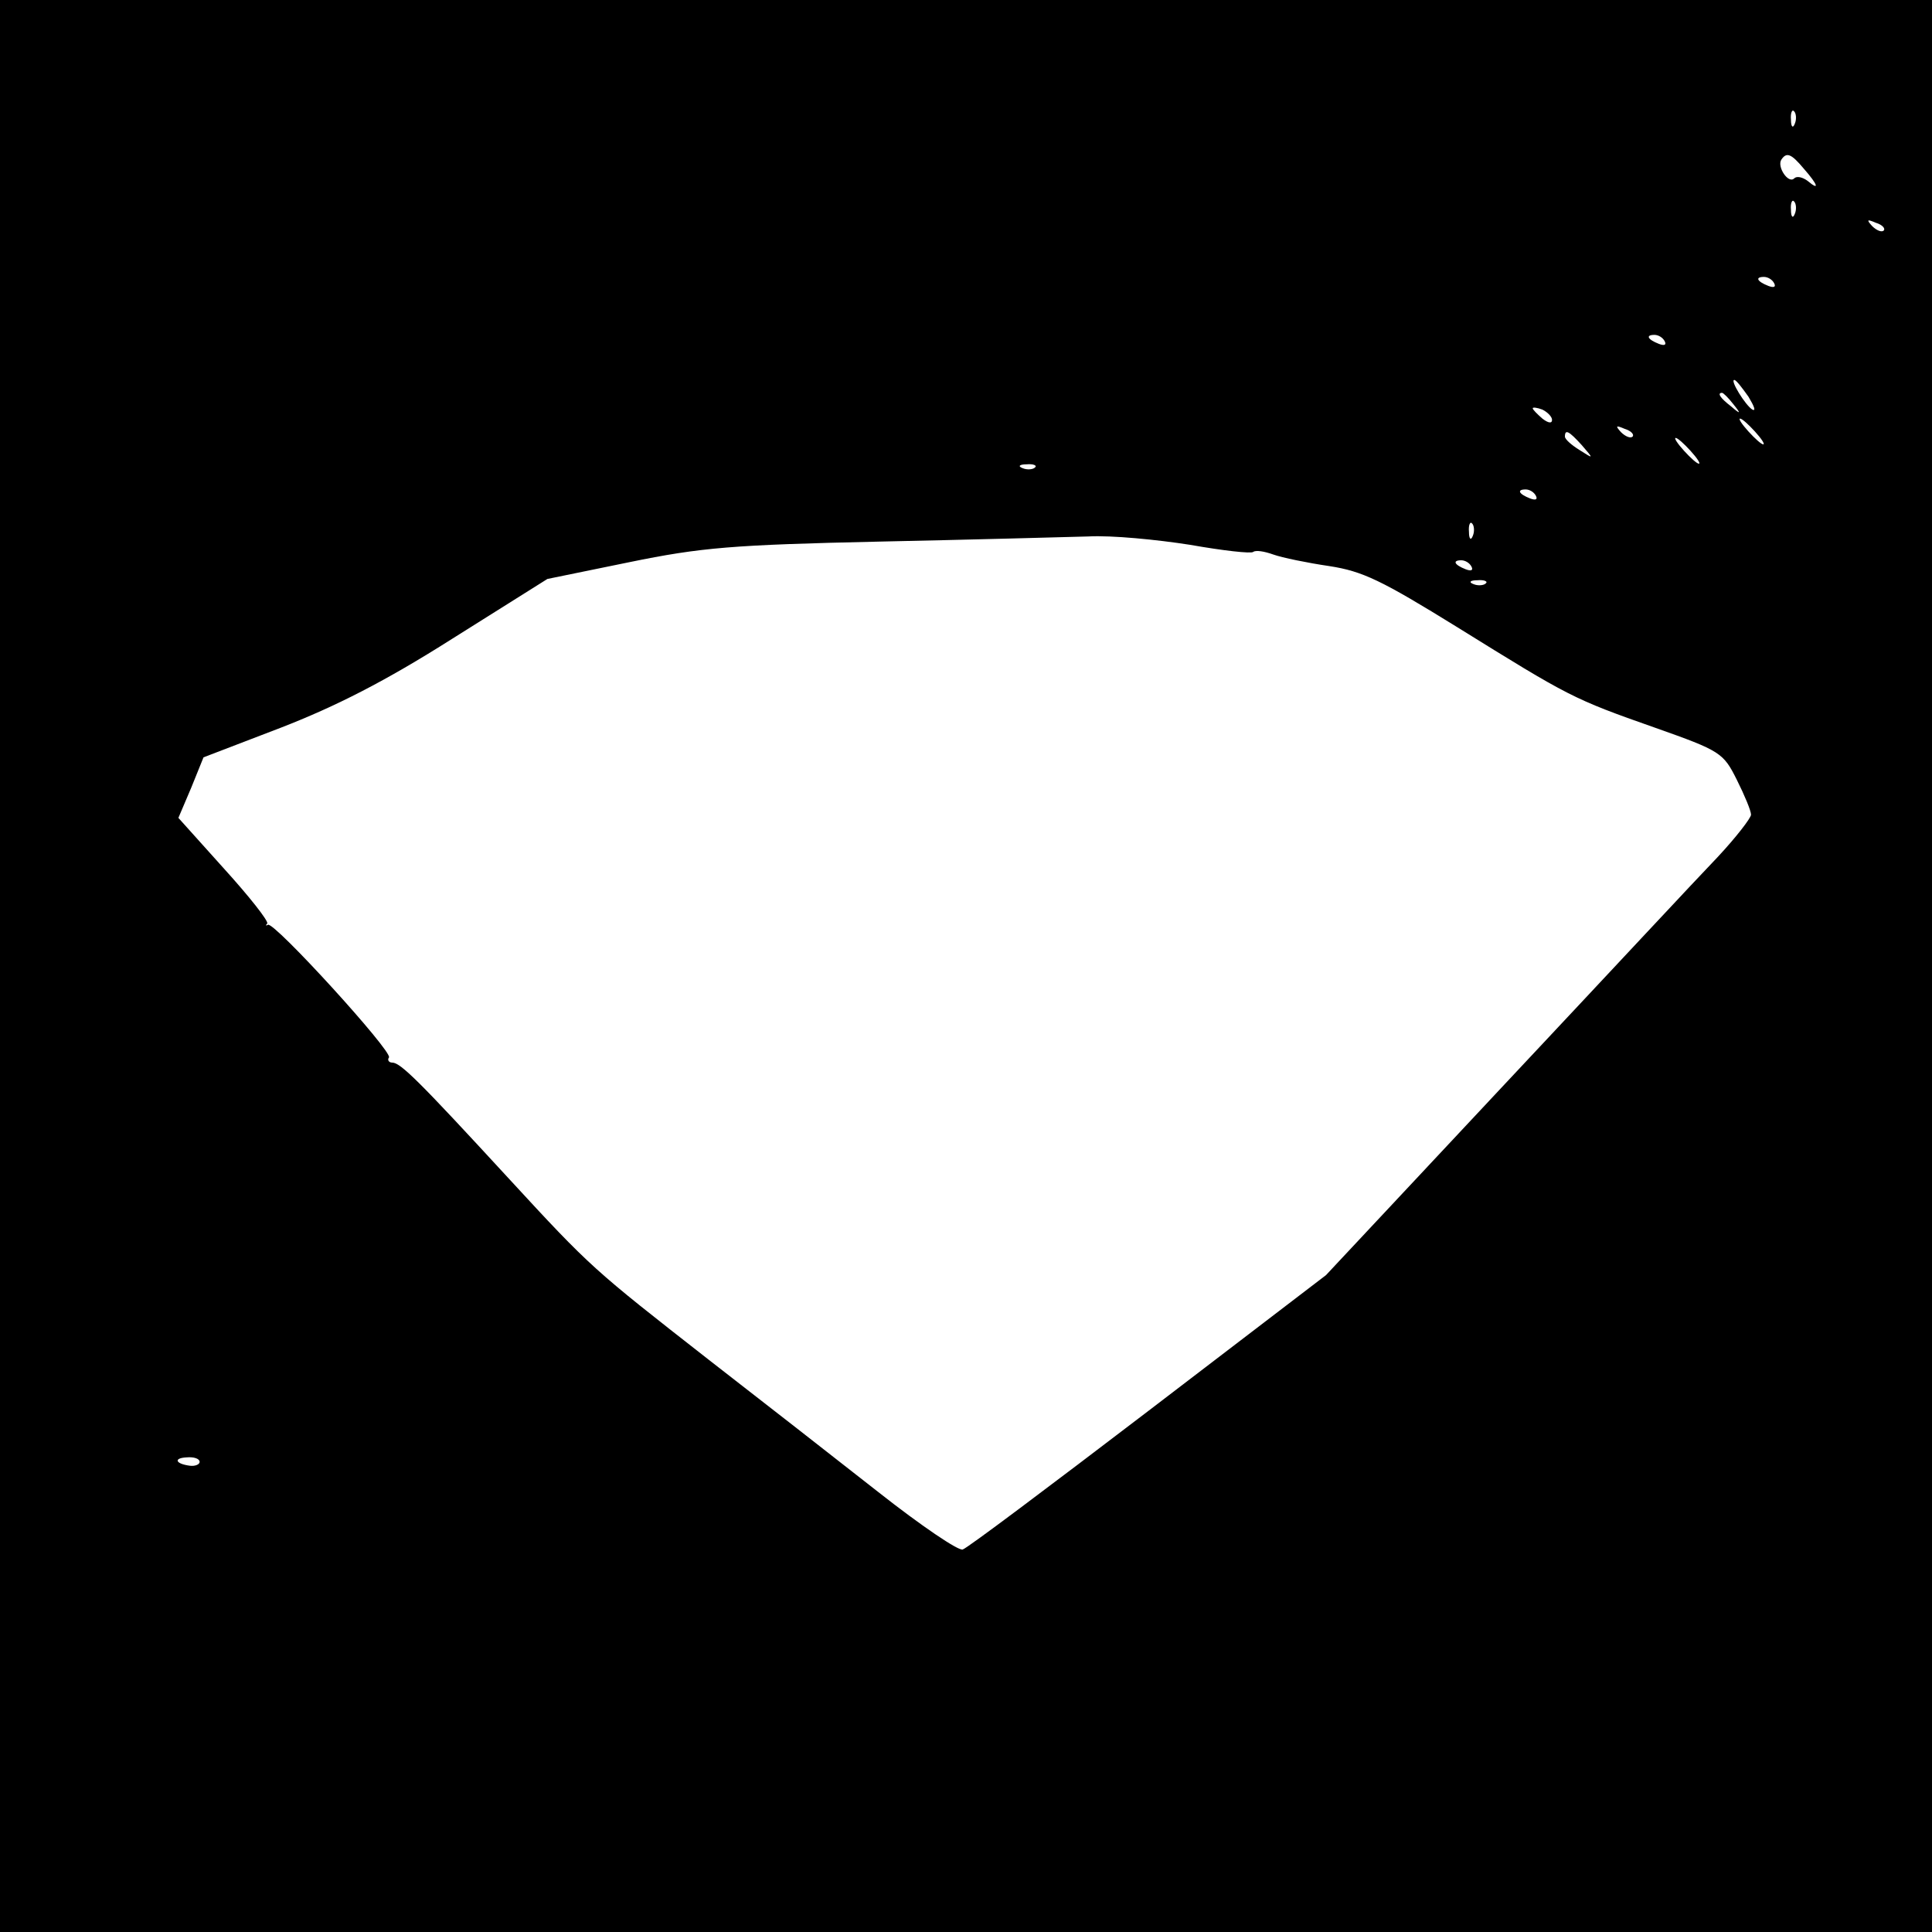
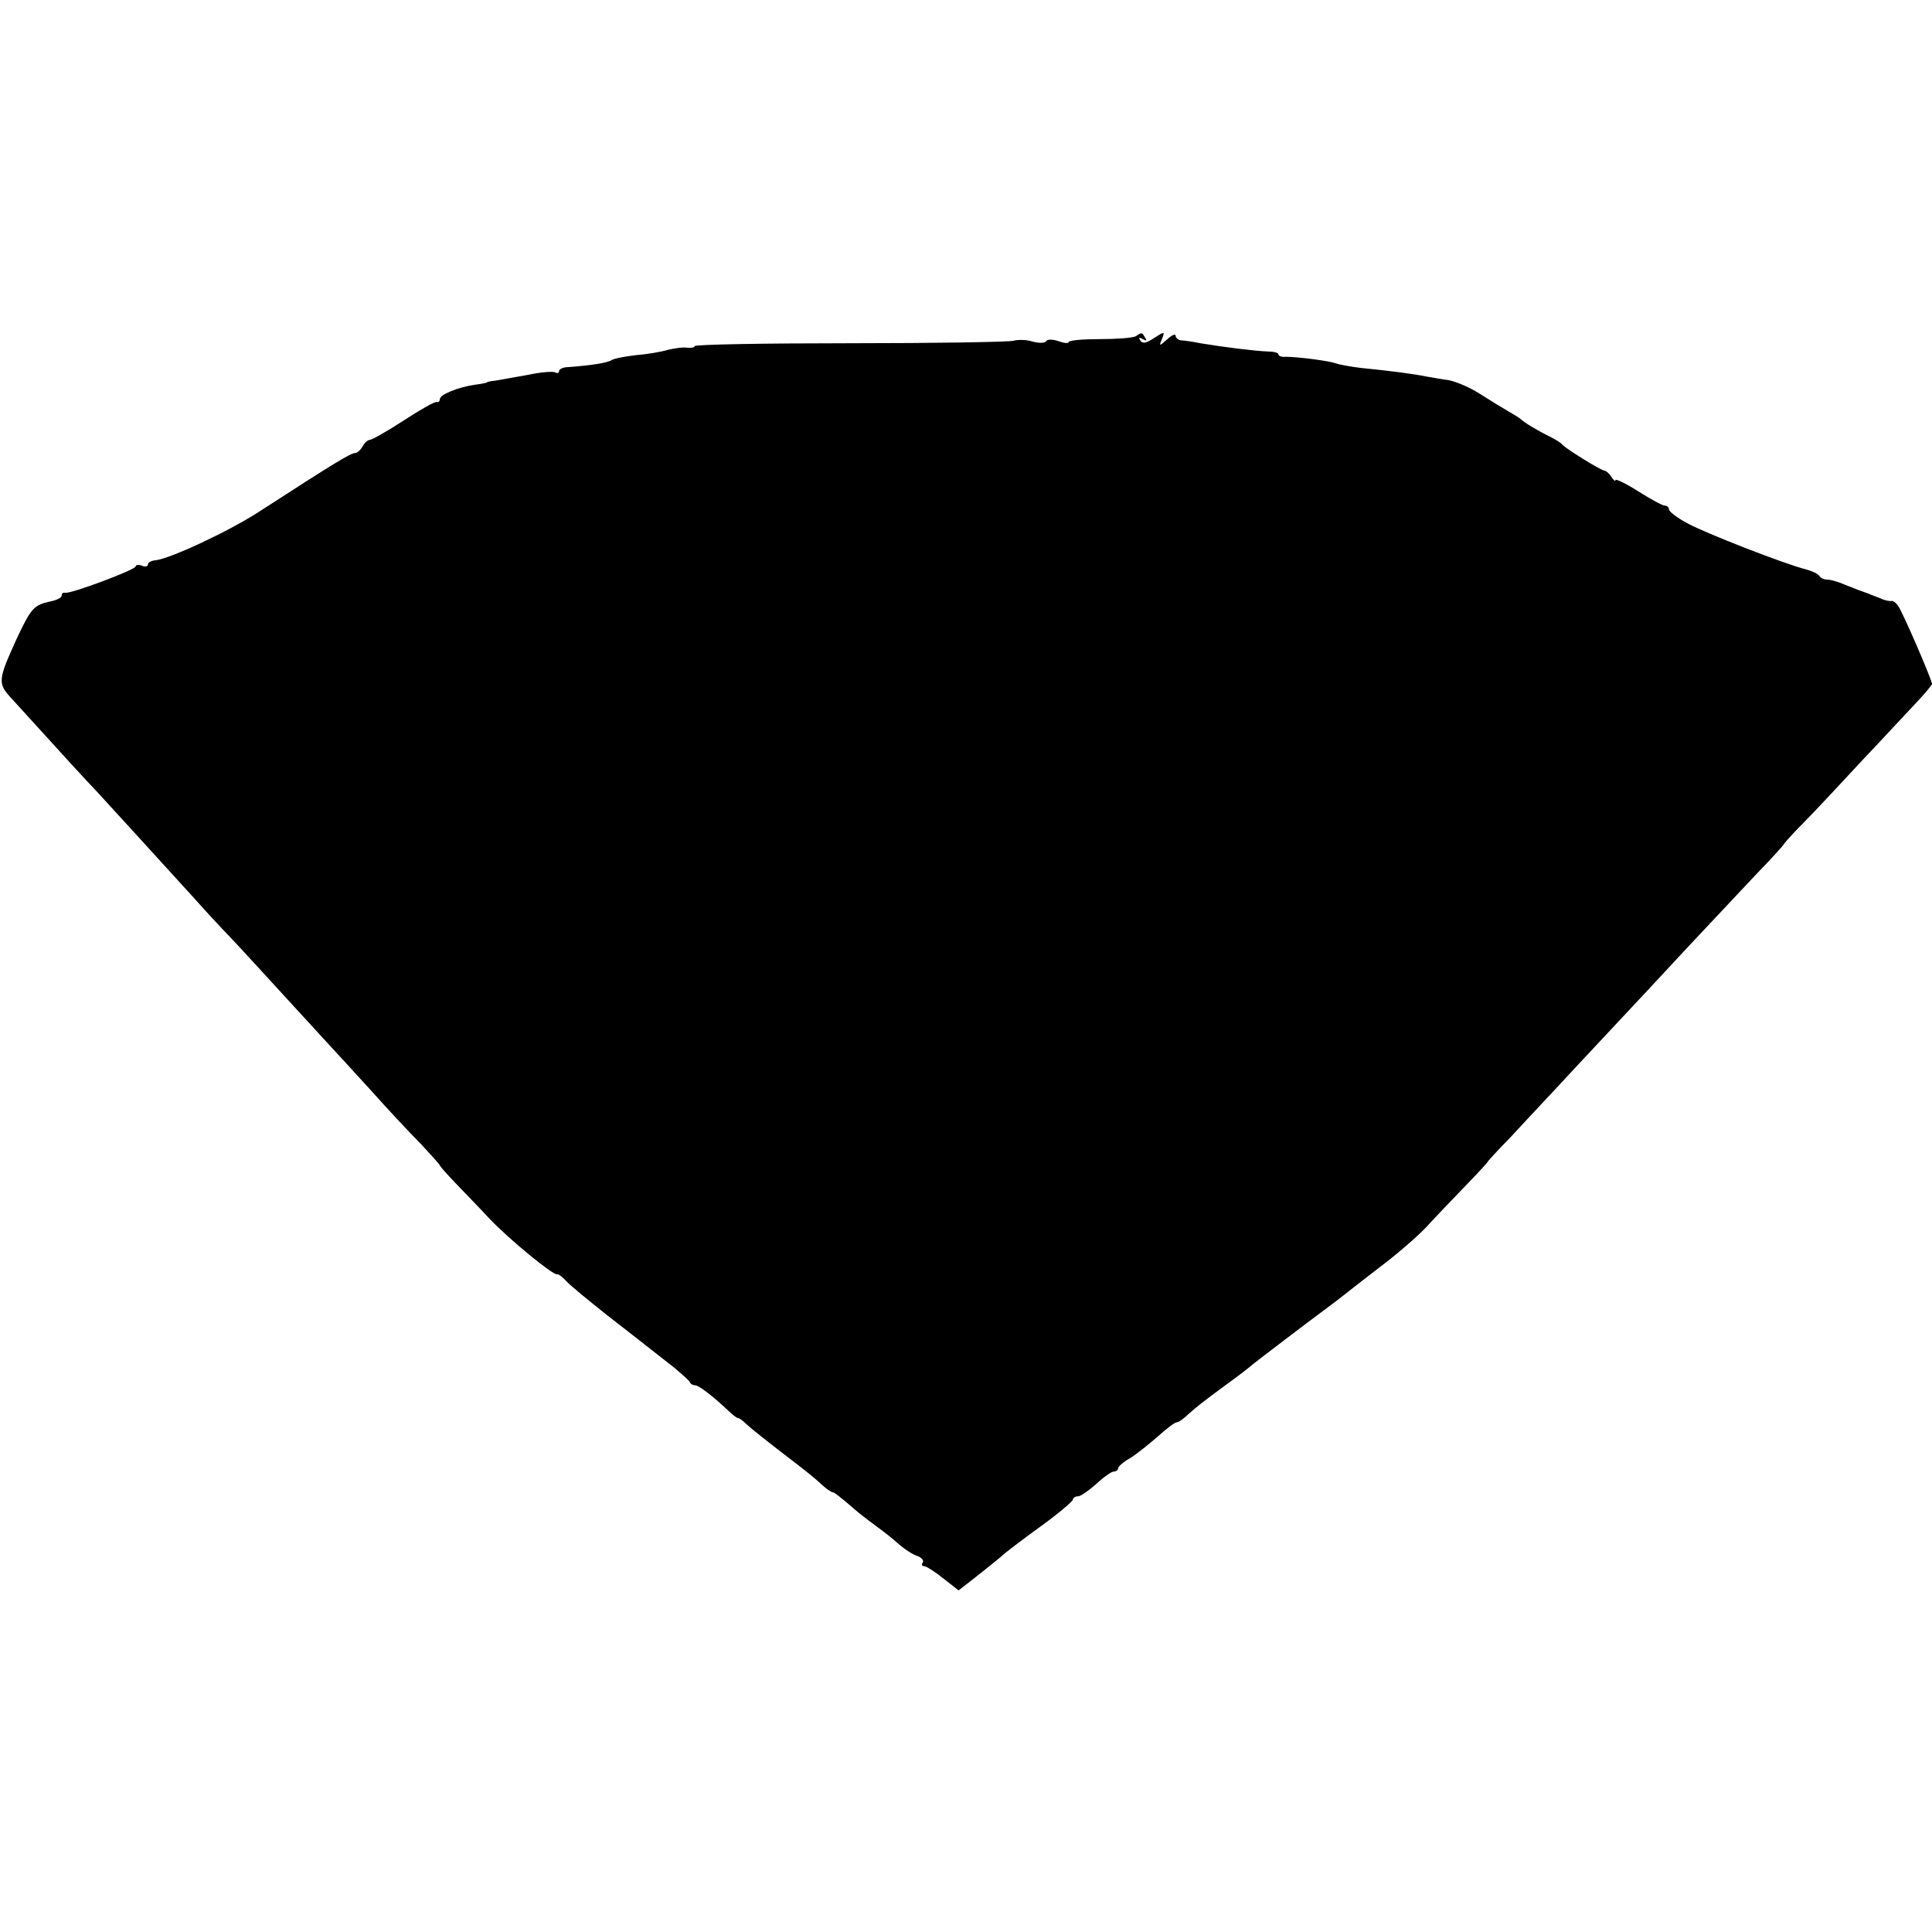
- <svg xmlns="http://www.w3.org/2000/svg" version="1.0" width="300pt" height="300pt" viewBox="0 0 300 300" preserveAspectRatio="xMidYMid meet">
-   <g transform="translate(0,300) scale(0.1,-0.1)" fill="#000000" stroke="none">
-     <path d="M0 1500 l0 -1500 1500 0 1500 0 0 1500 0 1500 -1500 0 -1500 0 0 -1500z m2787 1308 c-3 -8 -6 -5 -6 6 -1 11 2 17 5 13 3 -3 4 -12 1 -19z m14 -70 c22 -25 25 -35 6 -19 -8 6 -17 8 -21 4 -9 -9 -27 18 -20 29 8 12 15 10 35 -14z m-14 -70 c-3 -8 -6 -5 -6 6 -1 11 2 17 5 13 3 -3 4 -12 1 -19z m138 -26 c-3 -3 -11 0 -18 7 -9 10 -8 11 6 5 10 -3 15 -9 12 -12z m-170 -82 c3 -6 -1 -7 -9 -4 -18 7 -21 14 -7 14 6 0 13 -4 16 -10z m-170 -90 c3 -6 -1 -7 -9 -4 -18 7 -21 14 -7 14 6 0 13 -4 16 -10z m130 -86 c9 -15 12 -23 6 -20 -11 7 -35 46 -28 46 3 0 12 -12 22 -26z m-24 -11 c13 -16 12 -17 -3 -4 -17 13 -22 21 -14 21 2 0 10 -8 17 -17z m-281 -25 c0 -6 -6 -5 -15 2 -8 7 -15 14 -15 16 0 2 7 1 15 -2 8 -4 15 -11 15 -16z m315 -18 c10 -11 16 -20 13 -20 -3 0 -13 9 -23 20 -10 11 -16 20 -13 20 3 0 13 -9 23 -20z m-190 -8 c-3 -3 -11 0 -18 7 -9 10 -8 11 6 5 10 -3 15 -9 12 -12z m-79 -13 c19 -22 19 -22 -3 -8 -13 8 -23 17 -23 21 0 12 6 9 26 -13z m169 -9 c10 -11 16 -20 13 -20 -3 0 -13 9 -23 20 -10 11 -16 20 -13 20 3 0 13 -9 23 -20z m-1018 -26 c-3 -3 -12 -4 -19 -1 -8 3 -5 6 6 6 11 1 17 -2 13 -5z m778 -44 c3 -6 -1 -7 -9 -4 -18 7 -21 14 -7 14 6 0 13 -4 16 -10z m-98 -62 c-3 -8 -6 -5 -6 6 -1 11 2 17 5 13 3 -3 4 -12 1 -19z m-439 -14 c51 -9 95 -14 98 -11 4 3 17 1 31 -4 14 -5 53 -13 87 -18 52 -8 81 -22 199 -95 174 -108 179 -111 307 -156 102 -36 106 -39 127 -81 12 -24 22 -48 22 -54 0 -5 -23 -35 -52 -66 -29 -30 -177 -189 -330 -352 l-278 -297 -276 -211 c-152 -116 -281 -213 -288 -215 -6 -3 -65 37 -131 89 -65 51 -184 144 -264 206 -179 140 -182 142 -310 281 -139 151 -168 180 -181 180 -5 0 -8 4 -5 8 6 9 -179 212 -188 206 -3 -2 -4 -1 -1 2 2 4 -28 42 -67 85 l-71 79 20 47 19 47 120 46 c85 33 162 72 266 138 l148 93 127 26 c112 23 161 27 388 32 143 3 289 7 325 8 36 2 107 -5 158 -13z m437 -34 c3 -6 -1 -7 -9 -4 -18 7 -21 14 -7 14 6 0 13 -4 16 -10z m22 -26 c-3 -3 -12 -4 -19 -1 -8 3 -5 6 6 6 11 1 17 -2 13 -5z m-1997 -1364 c0 -4 -7 -7 -15 -6 -23 3 -26 12 -5 13 11 1 20 -2 20 -7z" />
+ <svg xmlns="http://www.w3.org/2000/svg" version="1.0" width="470pt" height="470pt" viewBox="0 0 470 470" preserveAspectRatio="xMidYMid meet">
+   <g transform="translate(0,470) scale(0.1,-0.1)" fill="#000000" stroke="none">
+     <path d="M2763 3882 c-7 -4 -46 -7 -88 -7 -41 0 -75 -3 -75 -7 0 -4 -11 -3 -25 2 -14 5 -27 5 -30 0 -3 -5 -18 -5 -33 -1 -15 5 -36 5 -47 2 -11 -3 -190 -6 -397 -6 -208 0 -378 -3 -378 -7 0 -3 -8 -5 -17 -4 -10 2 -31 -1 -48 -5 -16 -5 -52 -11 -78 -13 -26 -3 -53 -8 -59 -12 -11 -7 -51 -13 -105 -17 -13 0 -23 -5 -23 -10 0 -4 -4 -6 -9 -3 -5 3 -35 1 -67 -6 -33 -6 -68 -12 -79 -14 -11 -1 -20 -3 -20 -4 0 -1 -13 -4 -30 -6 -41 -6 -85 -24 -85 -35 0 -5 -3 -8 -7 -7 -5 2 -41 -19 -81 -45 -40 -26 -77 -47 -82 -47 -5 0 -13 -7 -18 -16 -5 -9 -13 -16 -18 -16 -12 -1 -47 -22 -234 -143 -74 -48 -218 -115 -252 -118 -10 -1 -18 -5 -18 -10 0 -5 -7 -7 -15 -3 -8 3 -15 2 -15 -2 0 -8 -160 -68 -172 -64 -5 1 -8 -2 -8 -7 0 -5 -12 -11 -27 -14 -41 -9 -47 -16 -82 -90 -46 -101 -47 -109 -14 -145 140 -154 182 -200 208 -227 26 -28 116 -127 240 -263 22 -25 60 -66 85 -92 25 -26 83 -90 130 -141 47 -51 96 -105 110 -120 14 -15 59 -64 100 -109 41 -46 96 -105 123 -132 26 -28 47 -51 47 -53 0 -2 17 -21 37 -42 21 -22 59 -61 85 -89 50 -52 153 -136 163 -134 4 1 14 -7 23 -17 9 -10 53 -46 97 -81 44 -34 91 -71 105 -82 14 -11 41 -32 60 -47 19 -16 36 -31 38 -35 2 -5 8 -8 13 -8 9 0 44 -27 81 -62 10 -10 21 -18 24 -18 3 0 11 -6 18 -13 14 -13 53 -44 121 -96 22 -17 50 -39 62 -51 12 -11 25 -20 28 -20 4 0 14 -7 65 -51 10 -8 31 -24 46 -35 14 -10 38 -29 51 -41 14 -12 34 -25 44 -28 11 -4 17 -11 14 -16 -4 -5 -2 -9 3 -9 5 0 26 -13 47 -30 l37 -29 41 32 c23 18 50 40 61 49 10 10 54 43 98 75 43 31 78 61 78 65 0 4 6 8 13 8 6 0 26 14 44 30 18 17 37 30 42 30 6 0 11 4 11 8 0 4 12 15 28 24 15 9 45 33 67 52 22 20 43 36 48 36 4 0 16 8 26 18 24 21 32 28 96 75 28 20 56 42 64 49 15 12 129 99 175 133 15 11 36 27 46 35 10 8 51 40 90 70 40 30 89 73 109 94 20 22 62 66 94 99 31 32 57 60 57 62 0 1 26 29 58 62 31 34 104 111 162 174 58 62 116 124 130 139 14 15 75 80 135 145 61 65 138 147 172 183 35 36 63 67 63 69 0 1 21 25 48 52 26 26 90 95 143 152 54 57 113 121 133 142 20 21 36 41 36 43 0 10 -73 179 -83 191 -5 7 -12 12 -15 11 -4 -1 -14 1 -22 4 -8 4 -24 9 -35 14 -11 4 -22 8 -25 9 -3 1 -18 7 -33 13 -16 7 -34 12 -42 12 -8 0 -16 4 -19 9 -3 5 -18 12 -33 16 -52 13 -247 89 -290 113 -24 13 -43 28 -43 33 0 5 -5 9 -10 9 -6 0 -35 16 -65 35 -30 19 -55 31 -55 27 0 -4 -5 0 -10 8 -5 8 -13 15 -17 15 -9 1 -95 54 -103 64 -3 4 -16 12 -30 19 -27 13 -62 34 -70 42 -3 3 -16 11 -30 19 -14 8 -45 27 -70 43 -25 16 -59 30 -75 33 -17 2 -41 7 -55 9 -28 6 -89 14 -160 21 -25 3 -52 8 -60 11 -16 6 -92 16 -122 16 -10 -1 -18 2 -18 6 0 4 -12 7 -27 7 -29 1 -102 10 -163 20 -19 4 -41 7 -47 7 -7 1 -13 6 -13 11 0 6 -9 2 -20 -8 -20 -18 -21 -18 -13 1 7 18 6 18 -19 2 -19 -13 -29 -15 -34 -6 -5 7 -3 8 6 3 9 -5 11 -4 6 3 -8 14 -8 14 -23 4z" />
  </g>
</svg>
